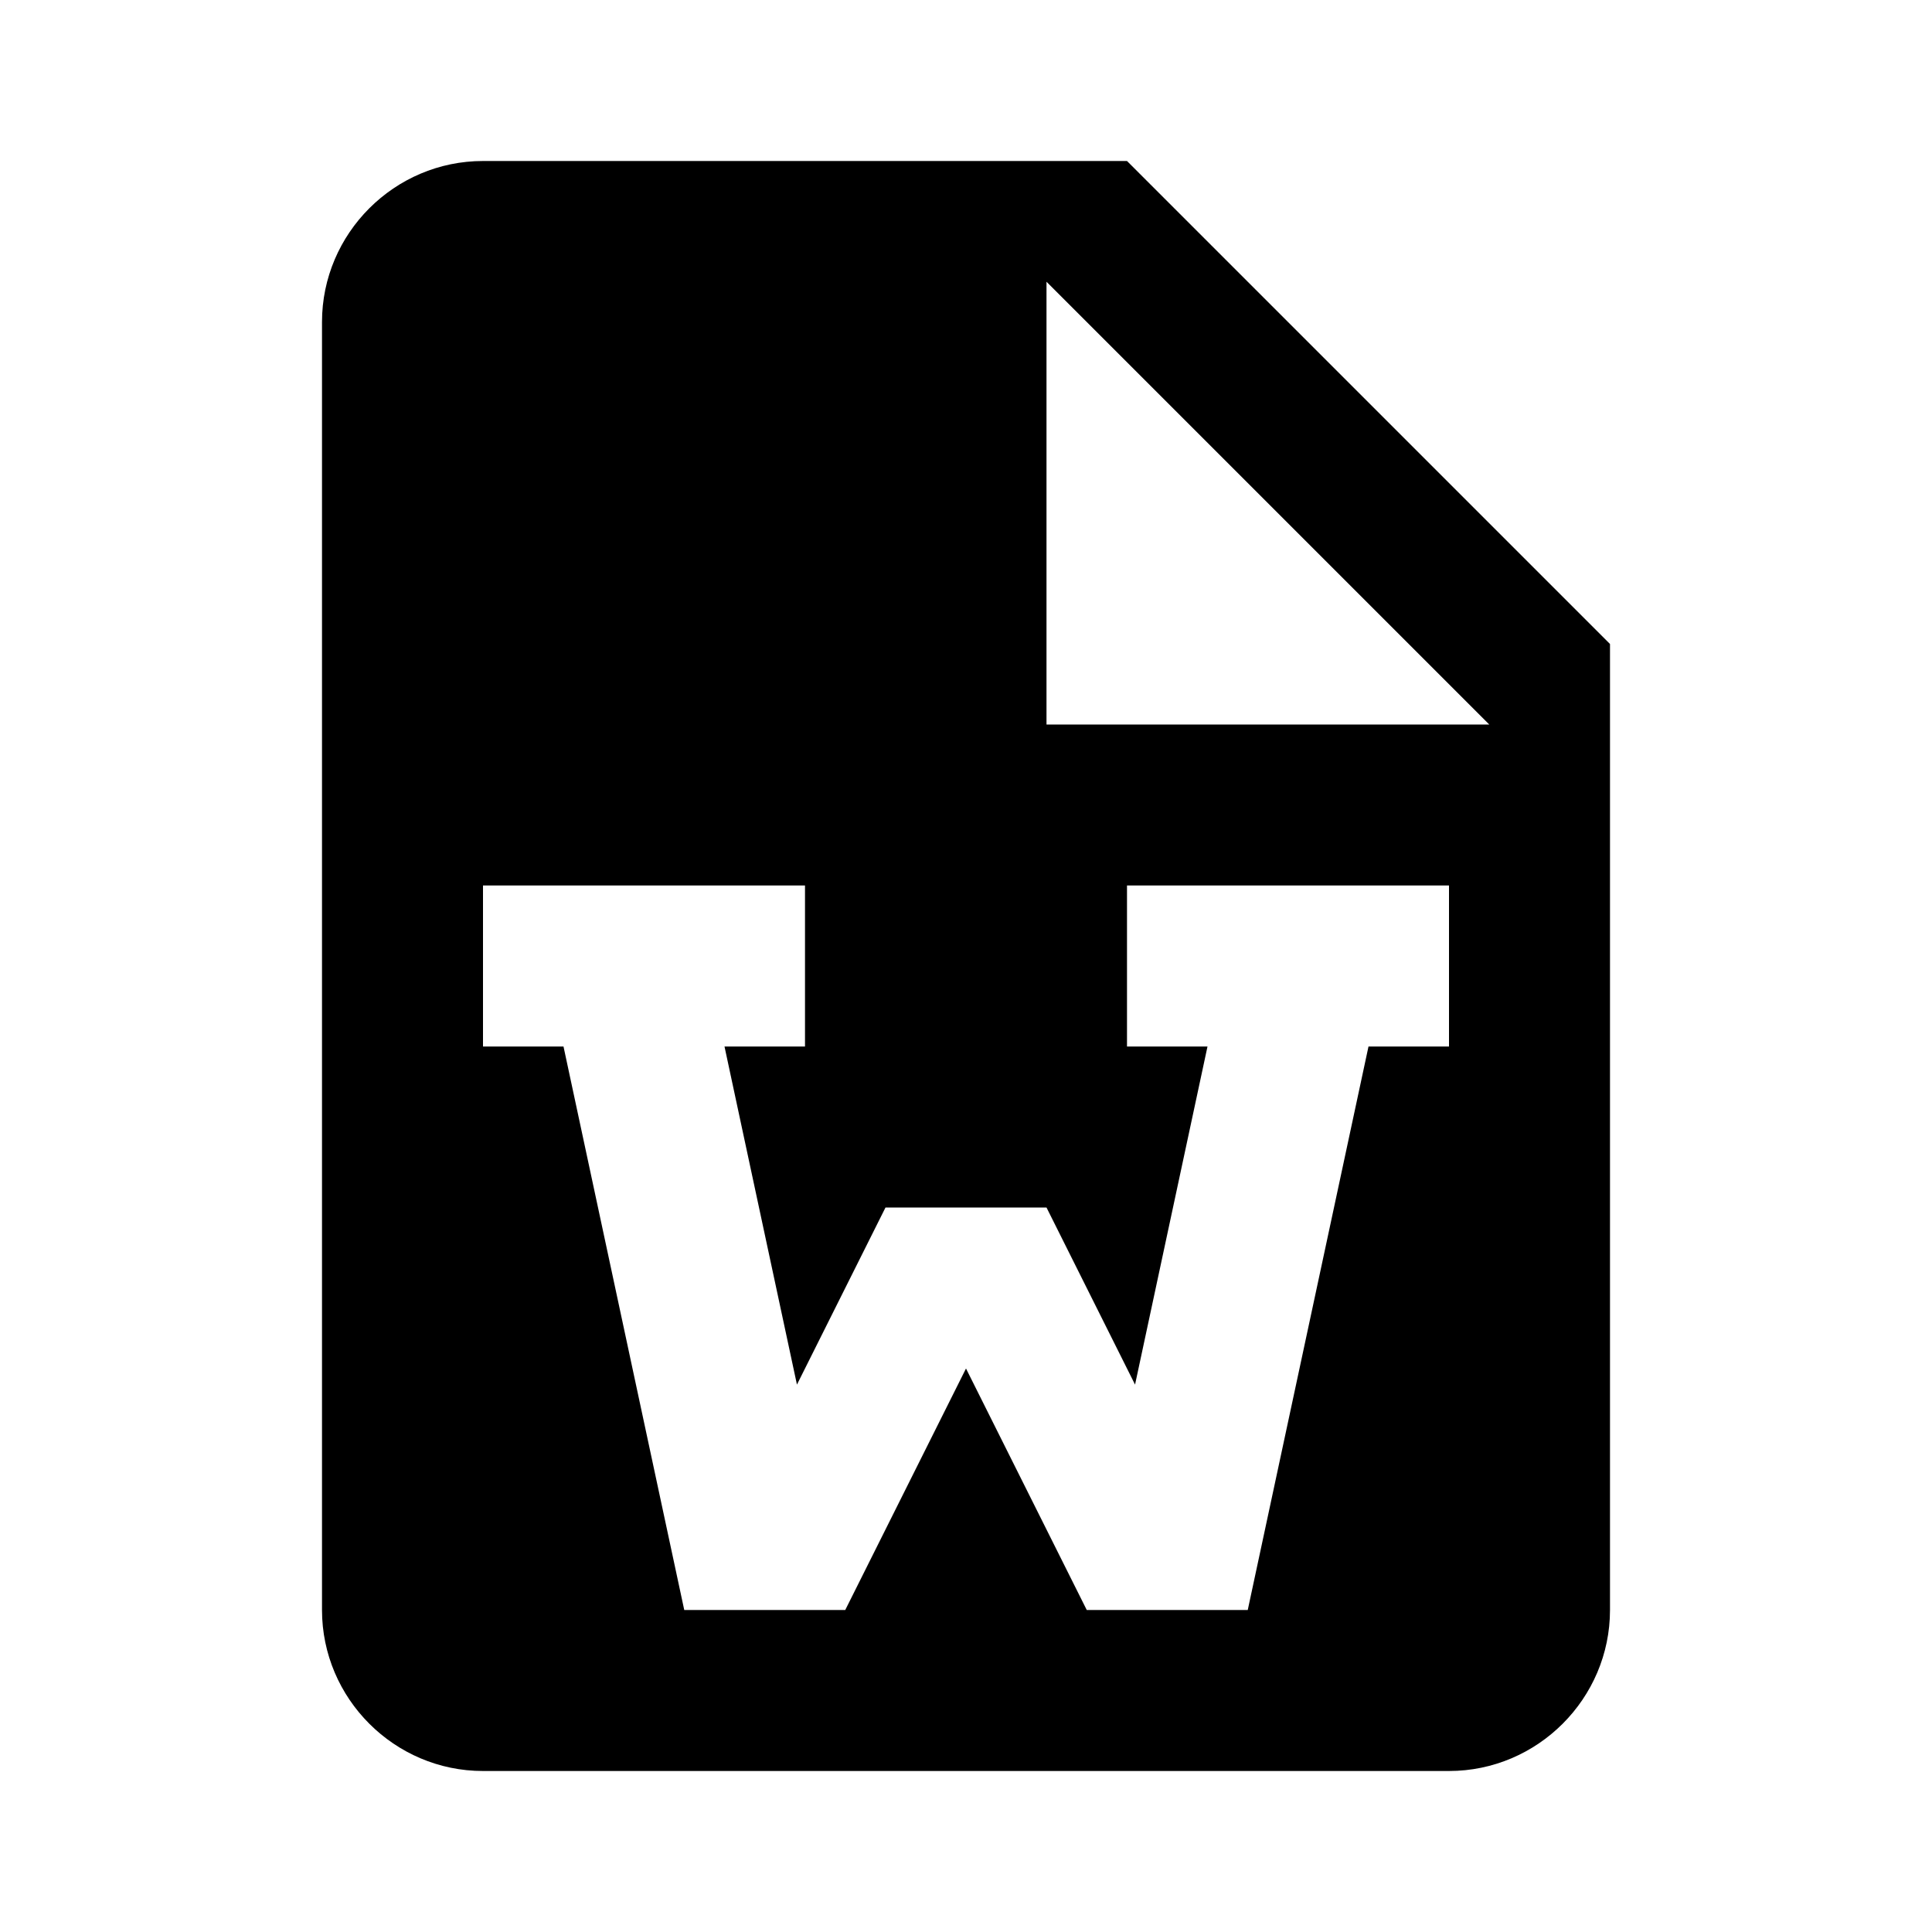
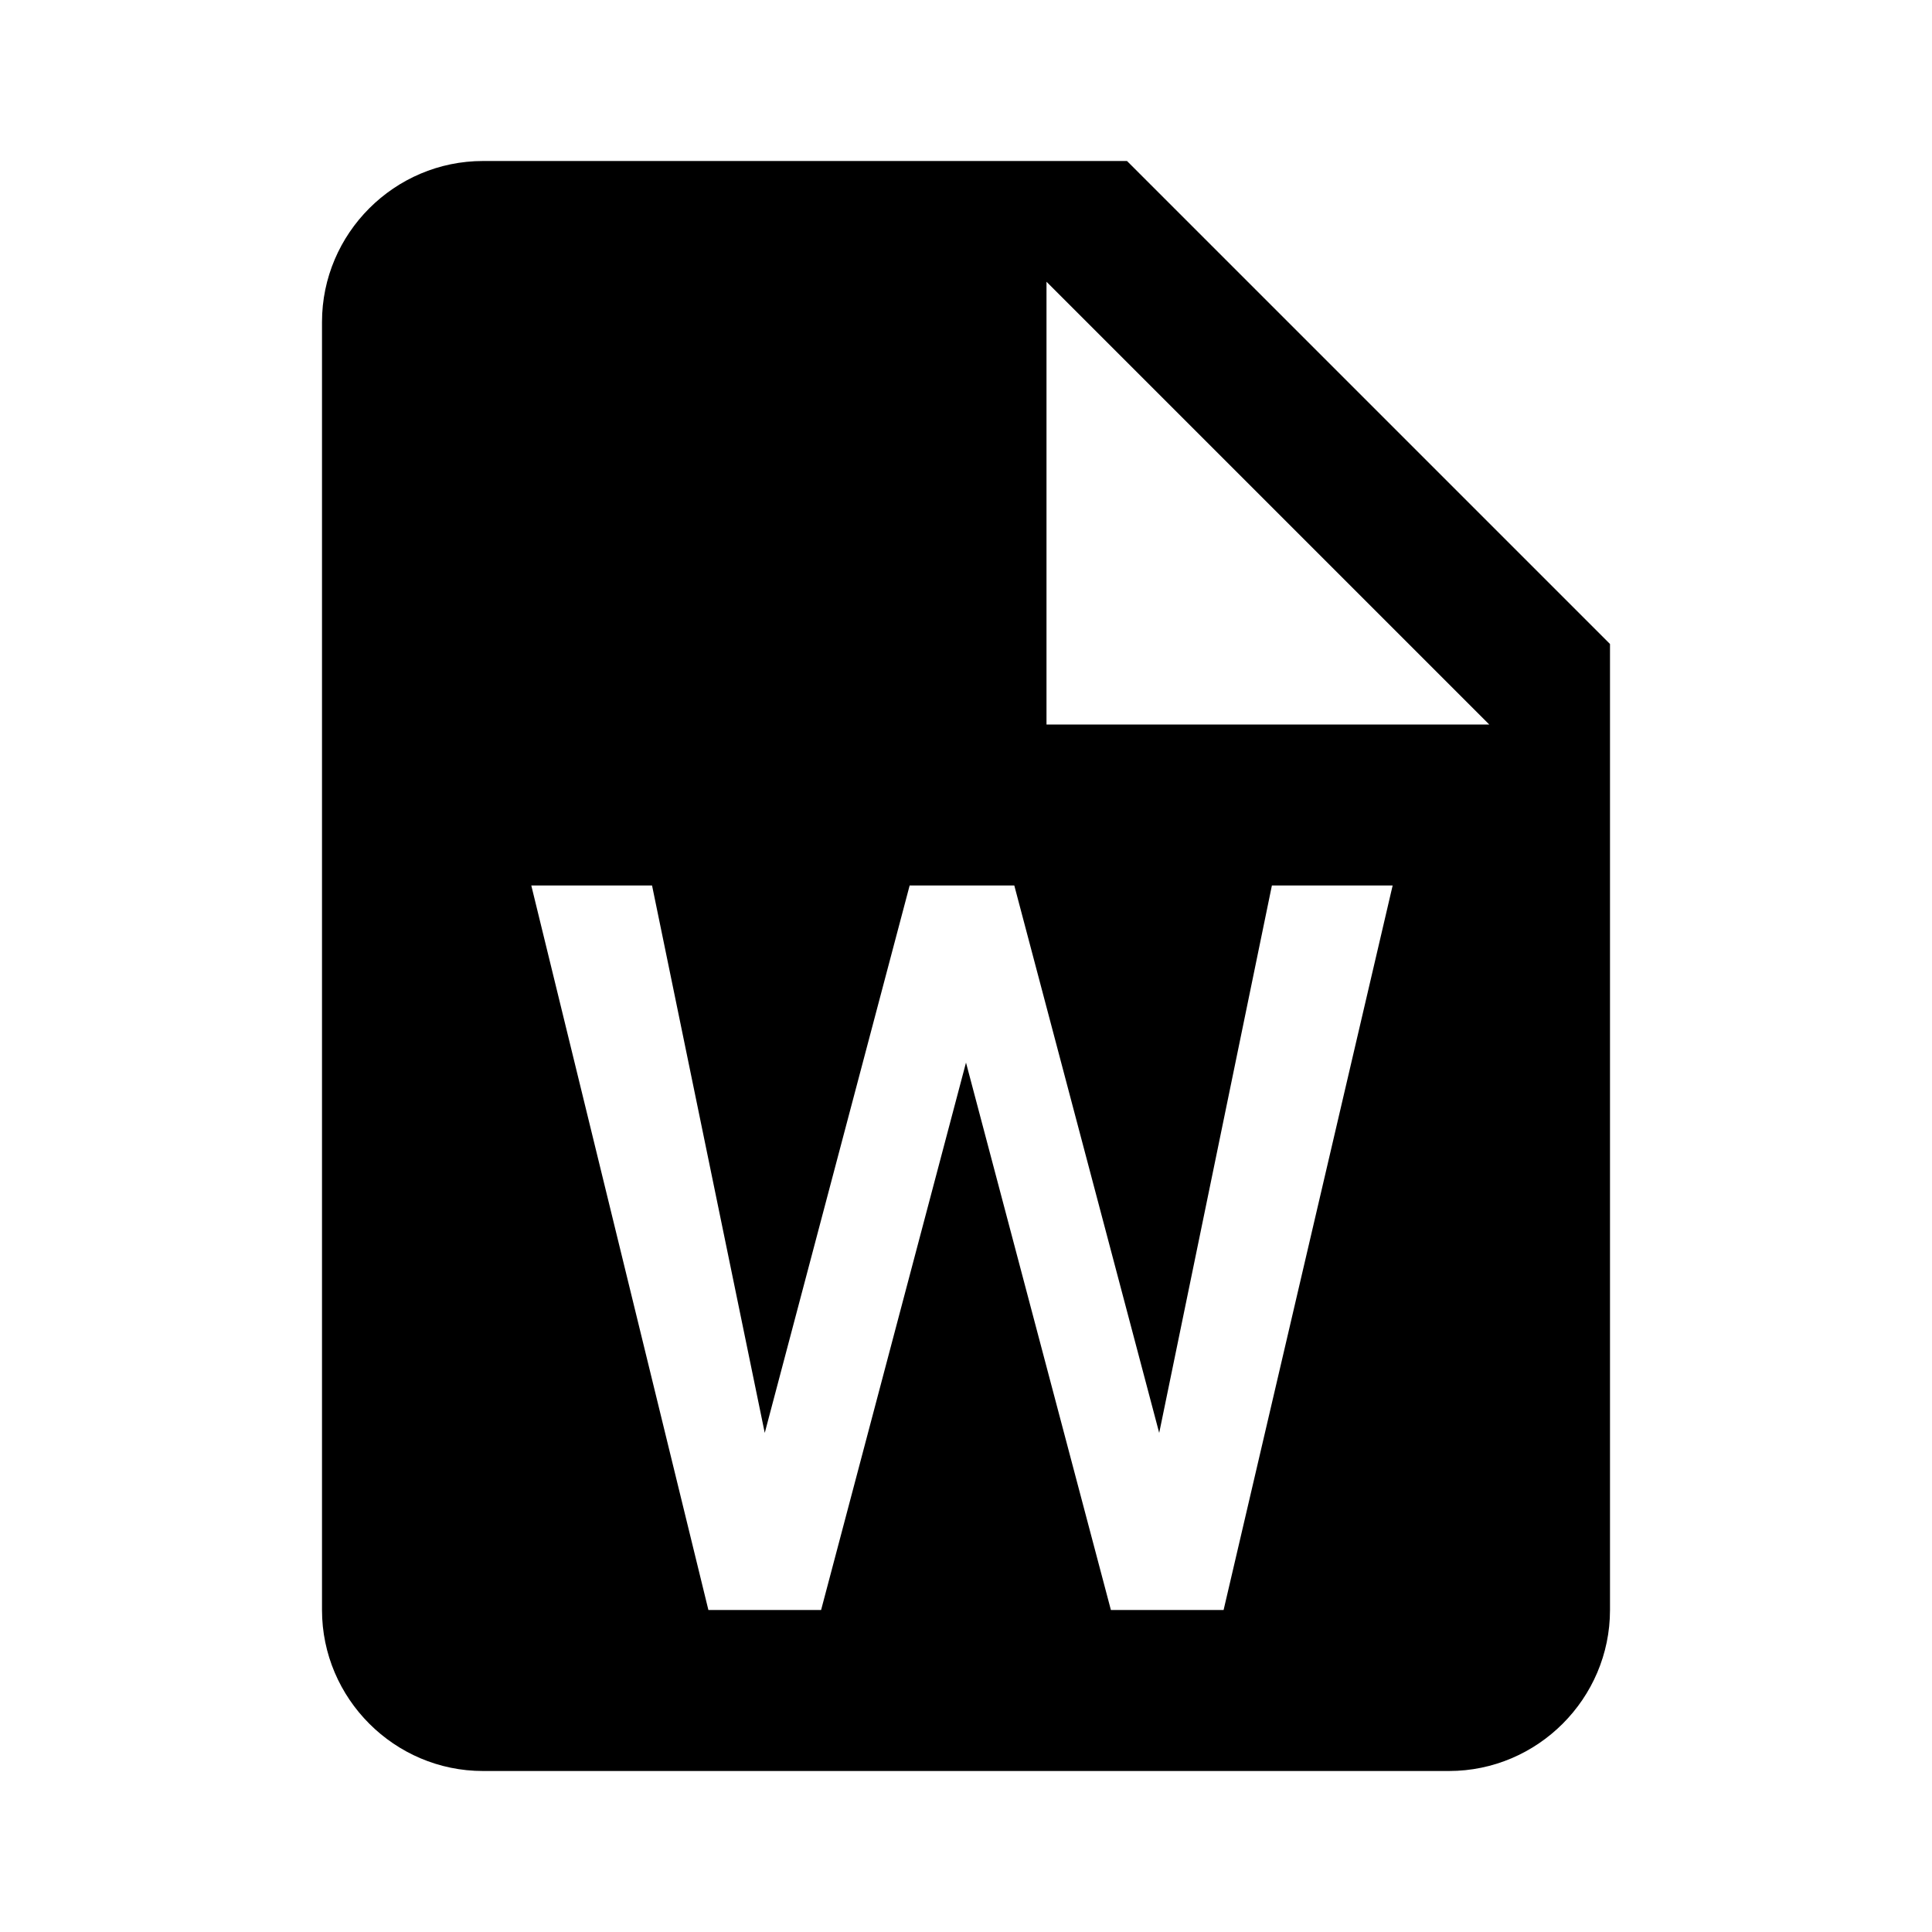
<svg xmlns="http://www.w3.org/2000/svg" version="1.1" id="mdi-file-word" width="24" height="24" viewBox="0 0 24 24">
-   <path d="M6,2H14L20,8V20C20,21.1 19.1,22 18,22H6C4.9,22 4,21.1 4,20V4C4,2.9 4.9,2 6,2M13,3.5V9H18.5L13,3.5M7,13L8.5,20H10.5L12,17L13.5,20H15.5L17,13H18V11H14V13H15L14.1,17.2L13,15V15H11V15L9.9,17.2L9,13H10V11H6V13H7Z" />
+   <path d="M14,2H6C4.9,2 4,2.9 4,4V20C4,21.1 4.9,22 6,22H18C19.1,22 20,21.1 20,20V8L14,2M15.2,20H13.8L12,13.2L10.2,20H8.8L6.6,11H8.1L9.5,17.8L11.3,11H12.6L14.4,17.8L15.8,11H17.3L15.2,20M13,9V3.5L18.5,9H13Z" />
</svg>
